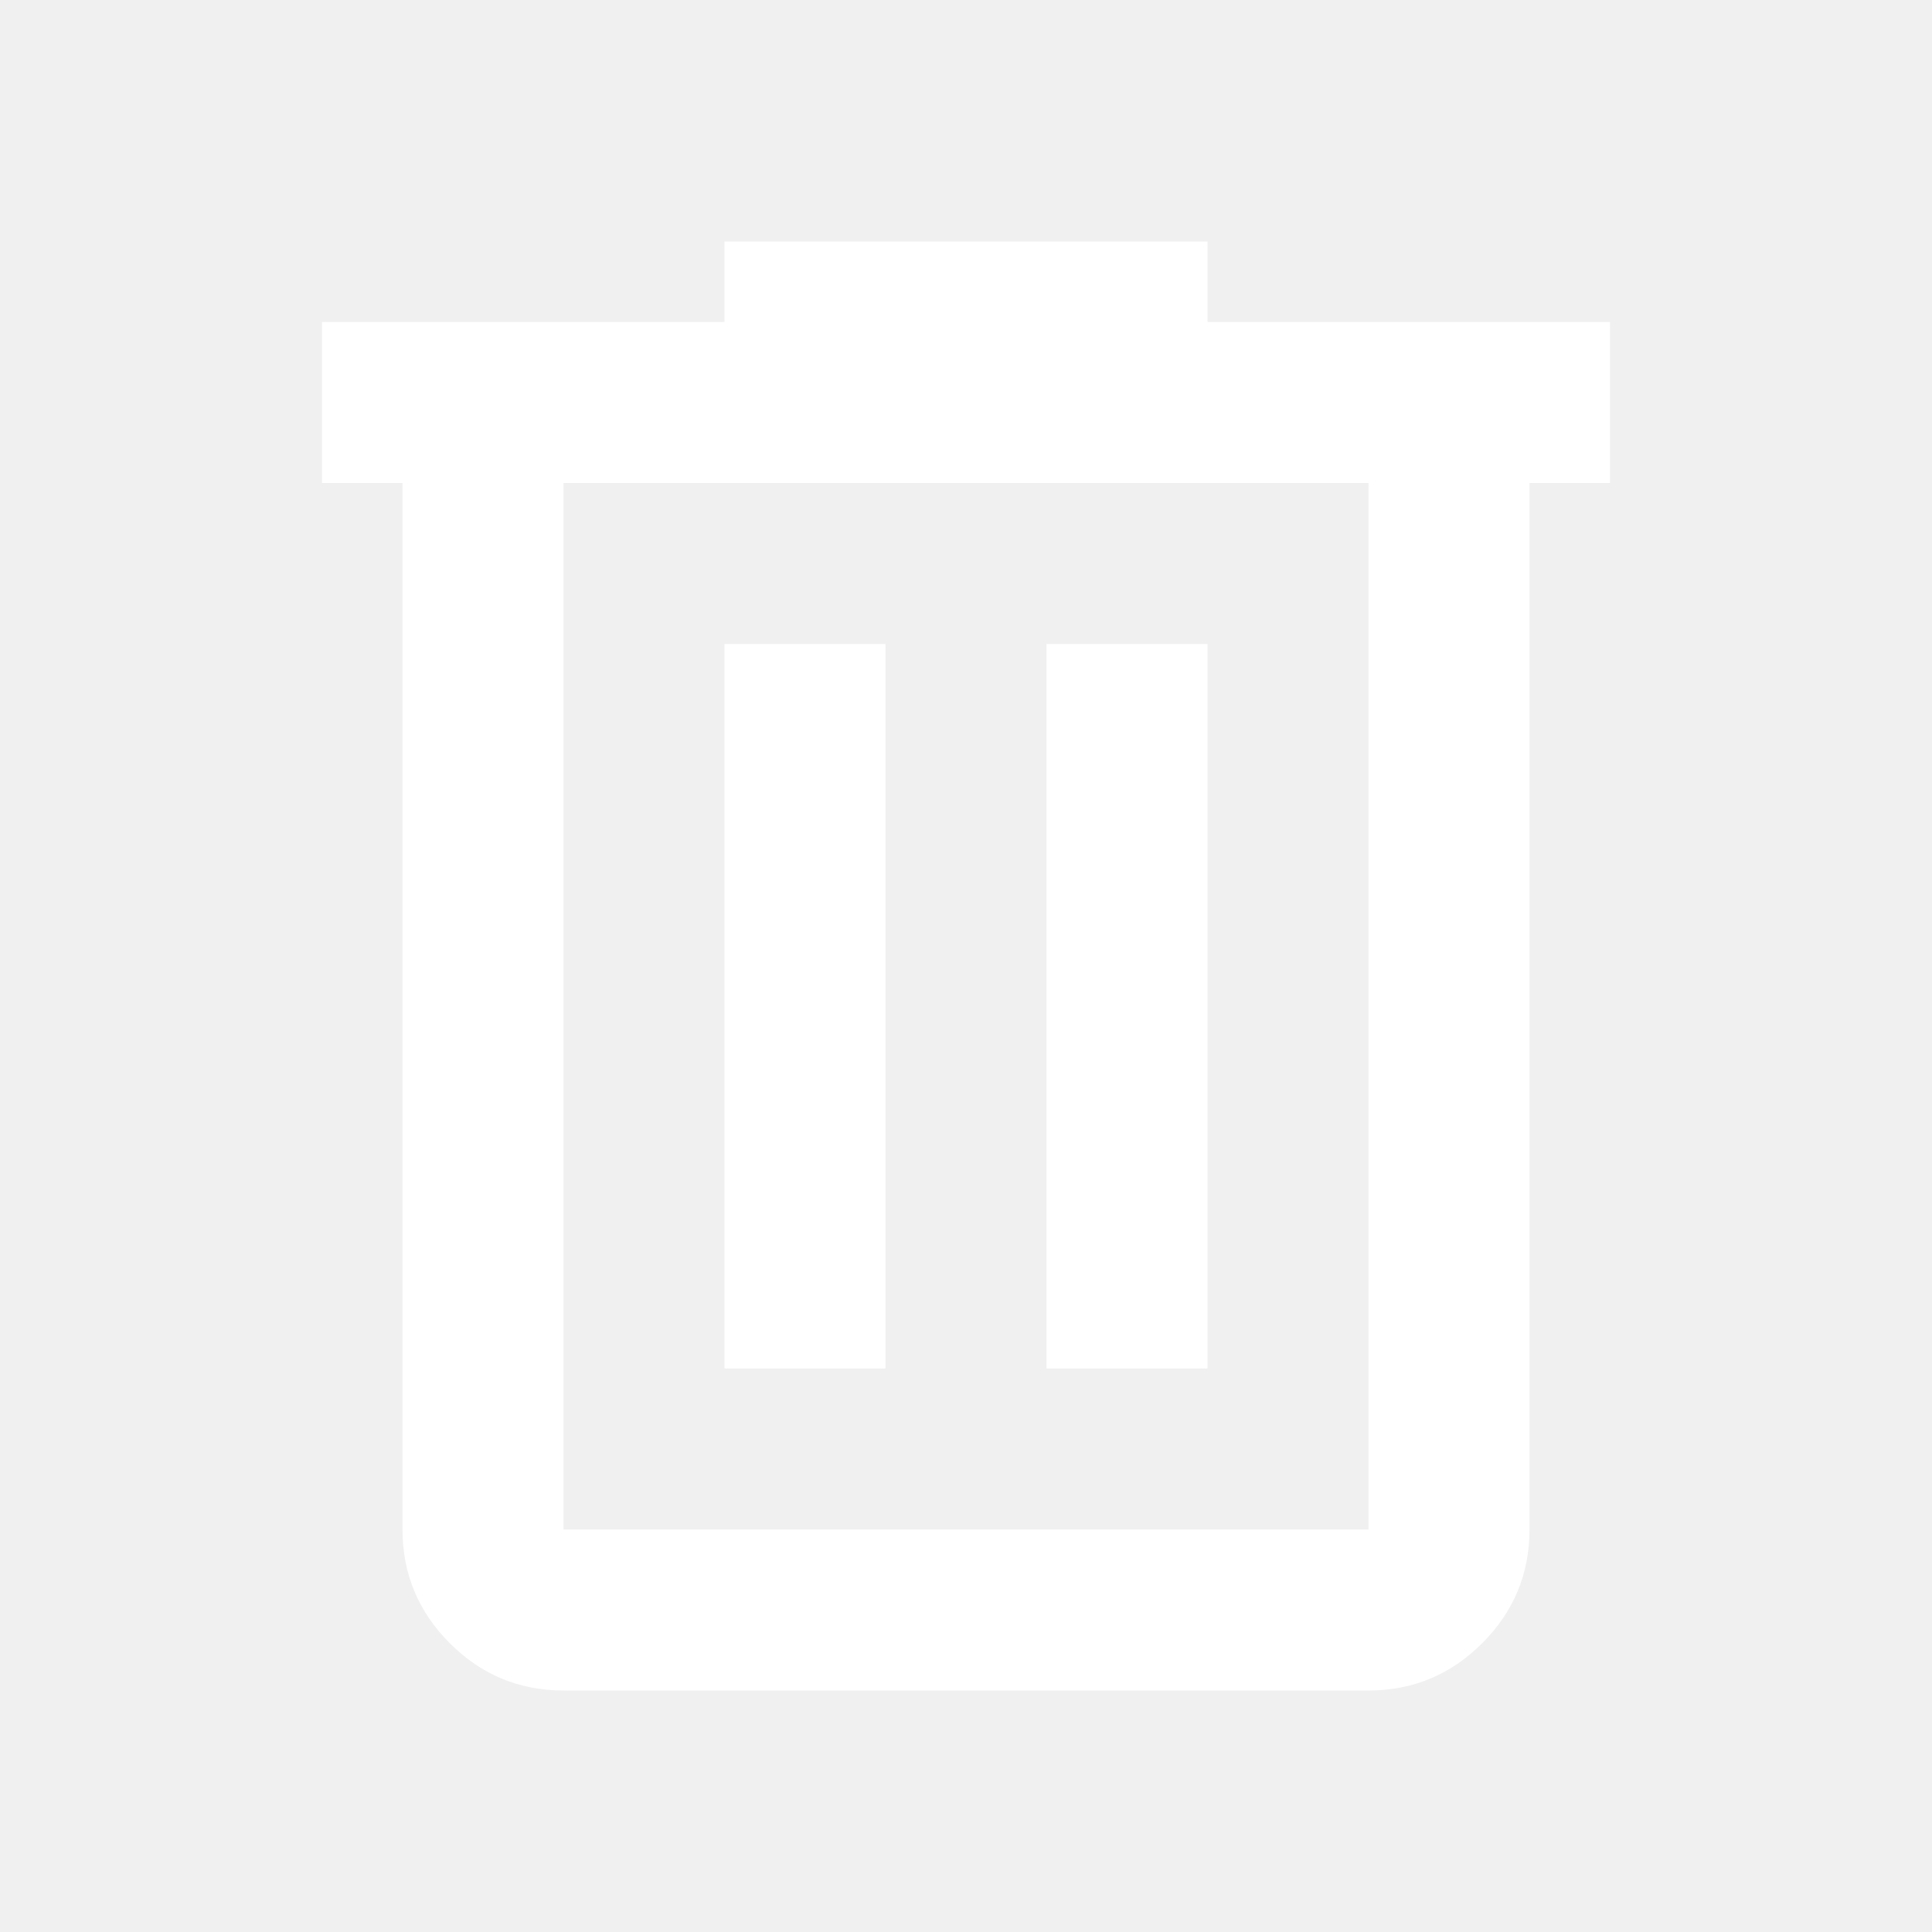
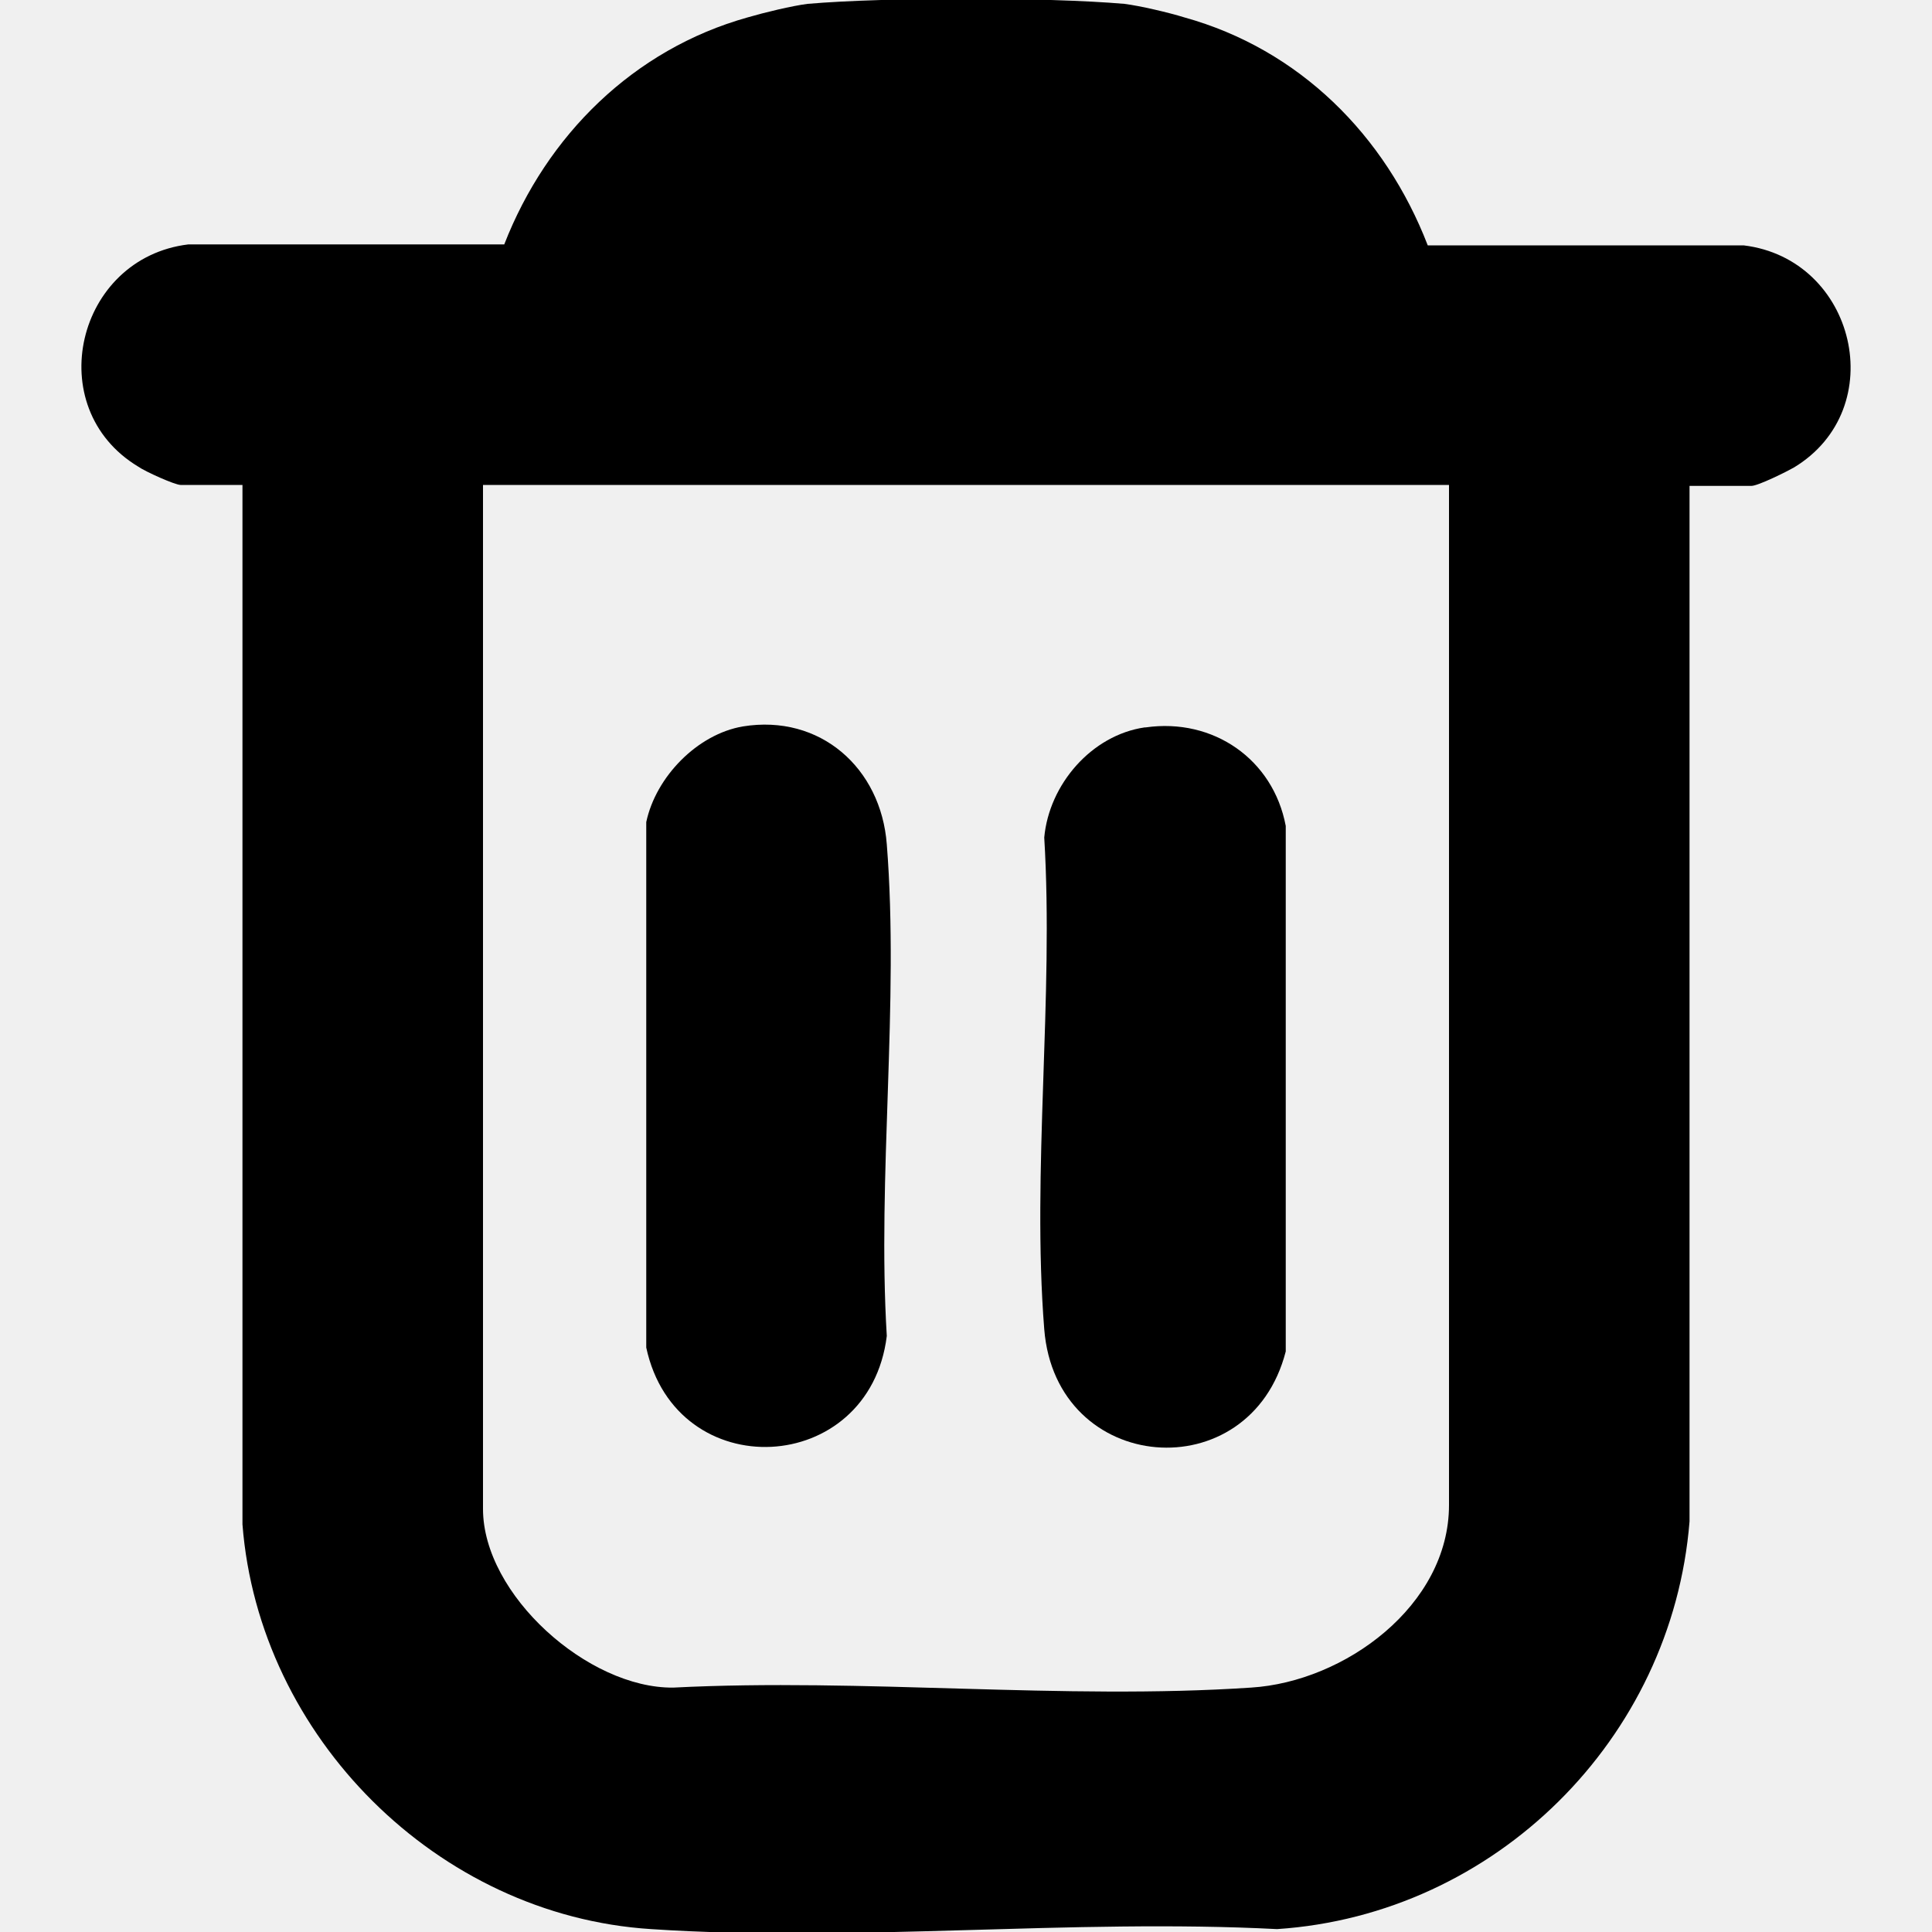
- <svg xmlns="http://www.w3.org/2000/svg" height="24px" viewBox="0 -960 960 960" width="24px" fill="#ffffff">
-   <path d="M280-120q-33 0-56.5-23.5T200-200v-520h-40v-80h200v-40h240v40h200v80h-40v520q0 33-23.5 56.5T680-120H280Zm400-600H280v520h400v-520ZM360-280h80v-360h-80v360Zm160 0h80v-360h-80v360ZM280-720v520-520Z" />
+ <svg xmlns="http://www.w3.org/2000/svg" id="Camada_1" data-name="Camada 1" viewBox="0 0 20 20">
+   <path d="M11.64.04c.16.02.46.09.62.14,1.19.33,2.08,1.22,2.52,2.36h3.27c1.16.14,1.53,1.69.52,2.3-.07.04-.37.19-.44.19h-.64v10.72c-.18,2.25-2.01,4.07-4.27,4.22-2.12-.11-4.38.14-6.48,0-2.21-.14-4.06-1.99-4.23-4.19V5.02h-.64c-.06,0-.37-.14-.44-.19-1.01-.61-.64-2.16.52-2.3h3.27c.44-1.13,1.34-2.02,2.52-2.35.17-.05.46-.12.62-.14.81-.07,2.47-.07,3.28,0ZM15,5.02H5v10.6c0,.89,1.09,1.86,1.97,1.85,1.96-.1,4.03.13,5.98,0,.97-.06,2.05-.85,2.05-1.89V5.02Z" />
+   <path d="M7.69,7.52c.8-.13,1.43.43,1.49,1.22.13,1.64-.1,3.44,0,5.09-.18,1.46-2.18,1.56-2.49.12v-5.44c.1-.47.53-.91,1-.99Z" />
+   <path d="M11.86,7.53c.7-.1,1.32.33,1.45,1.02v5.44c-.37,1.44-2.38,1.28-2.5-.23-.13-1.64.1-3.44,0-5.09.05-.55.49-1.06,1.04-1.14Z" />
</svg>
